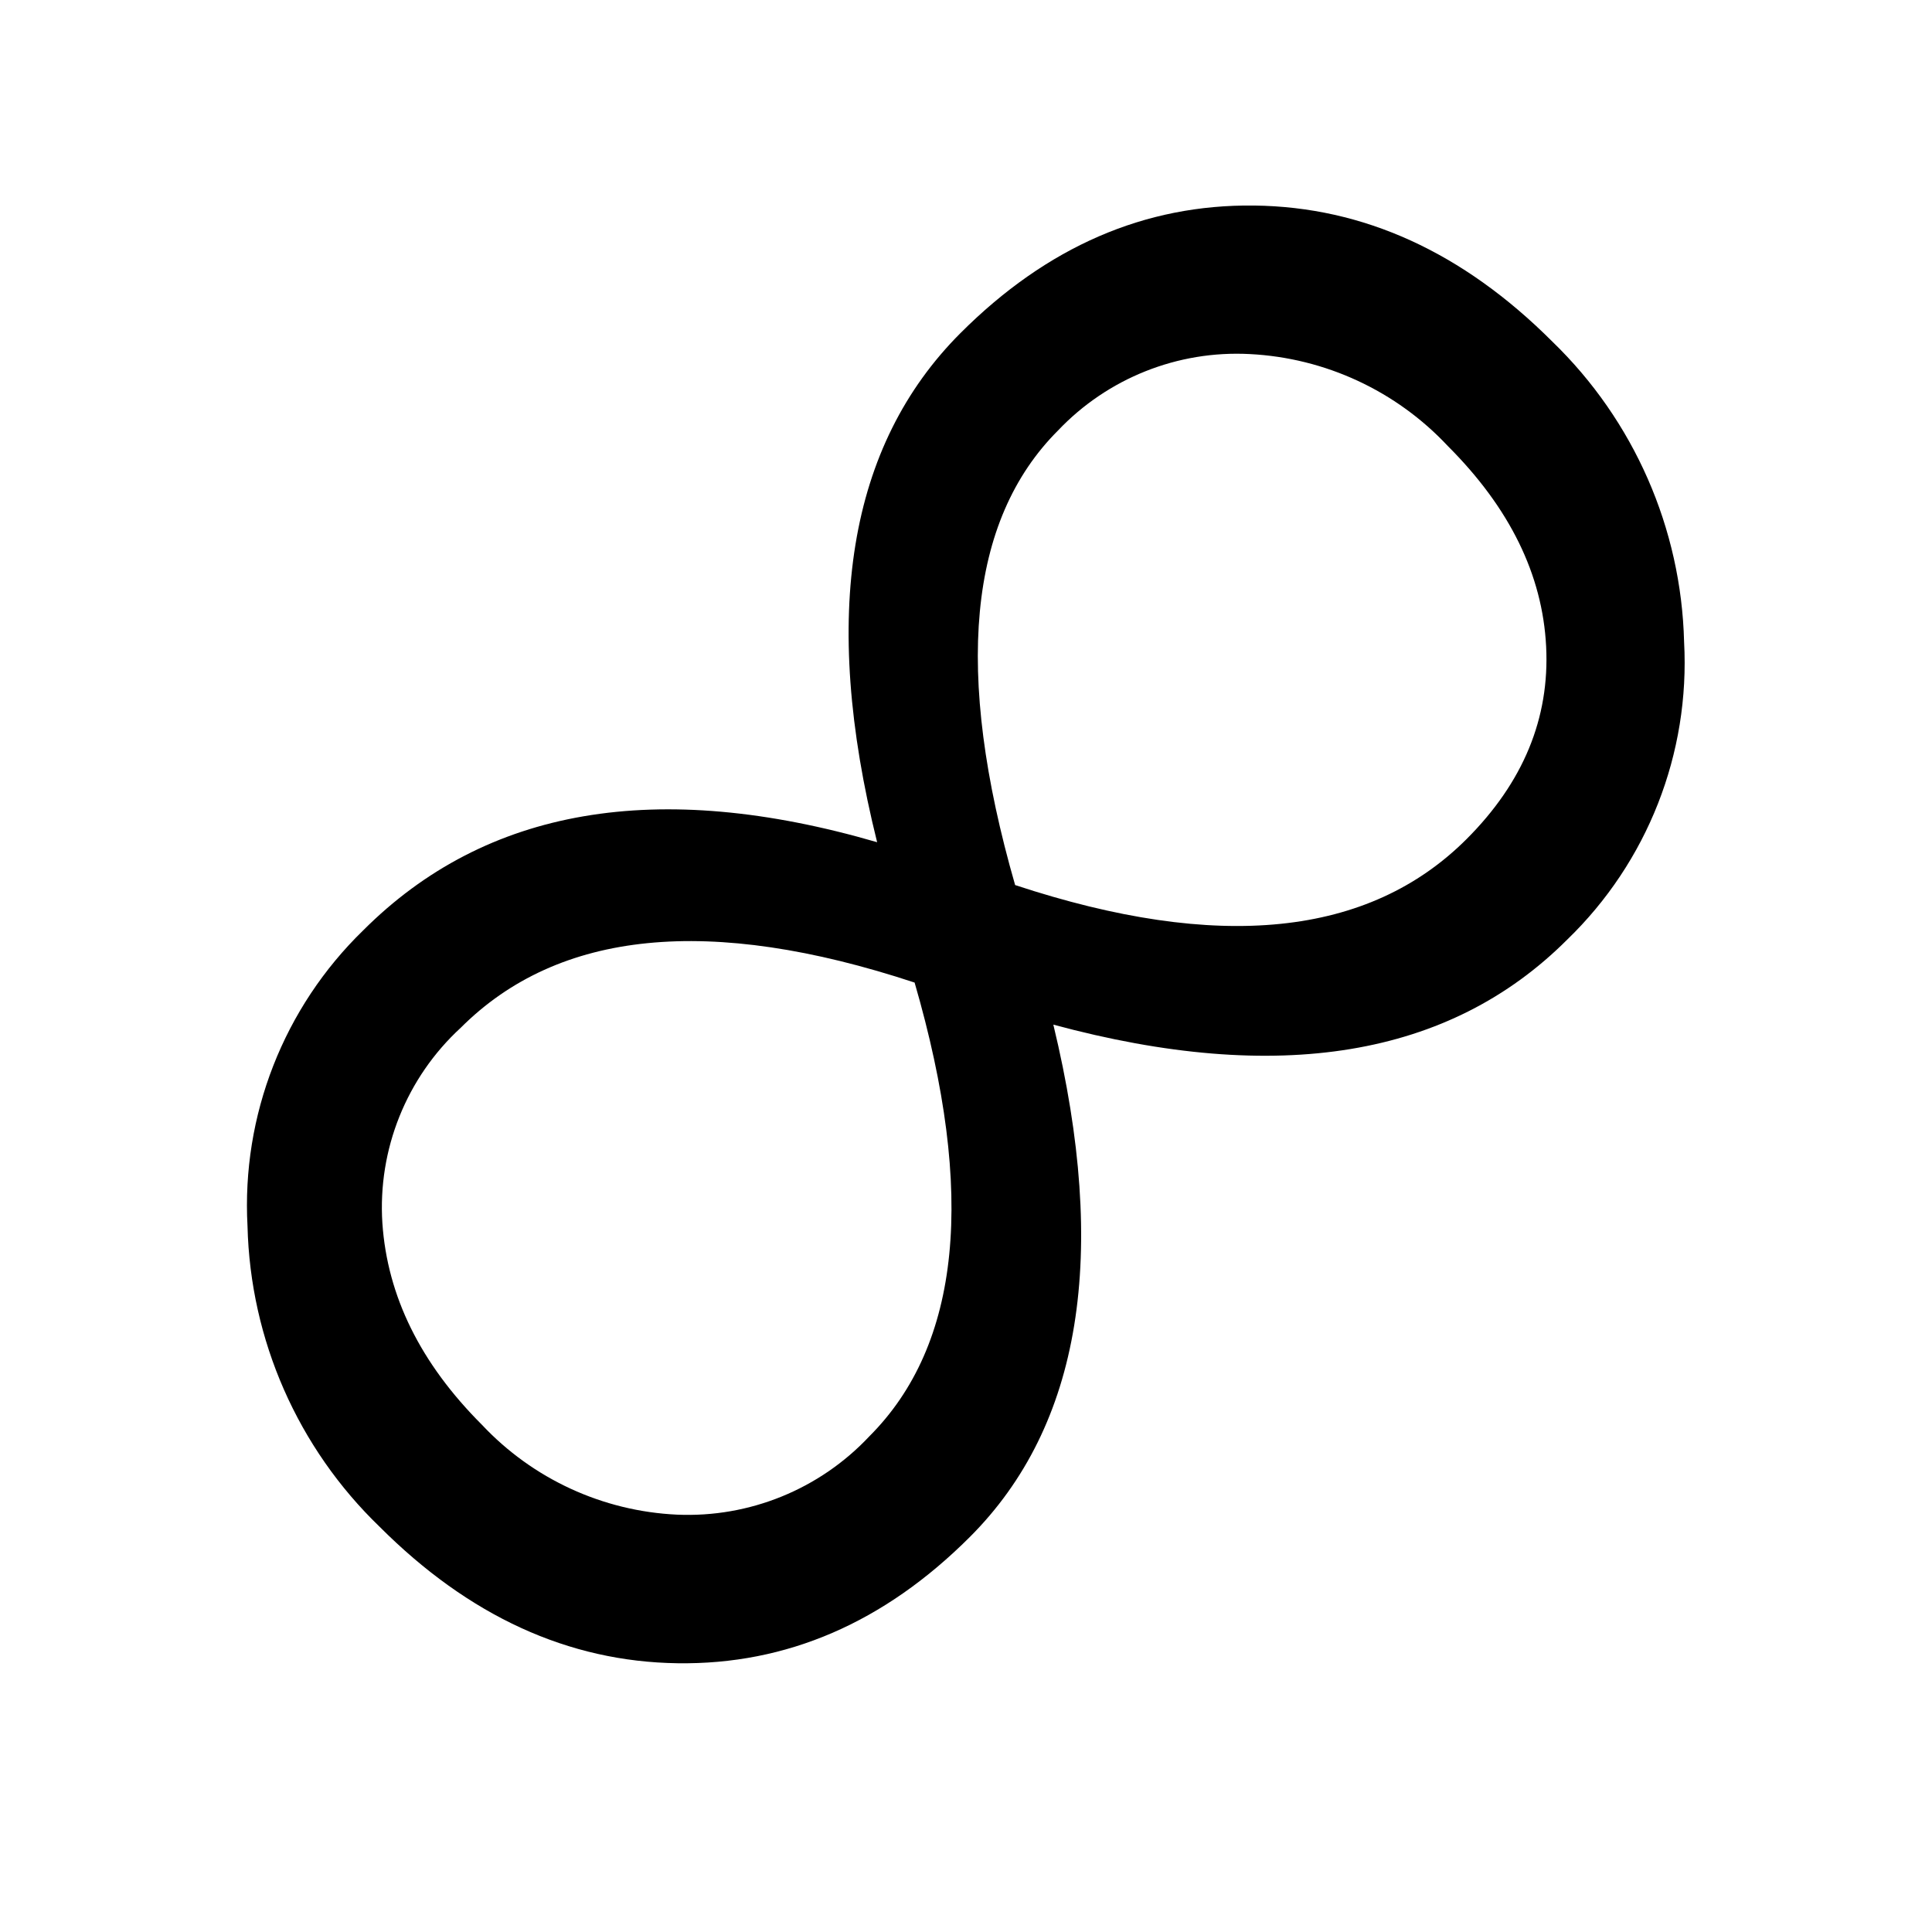
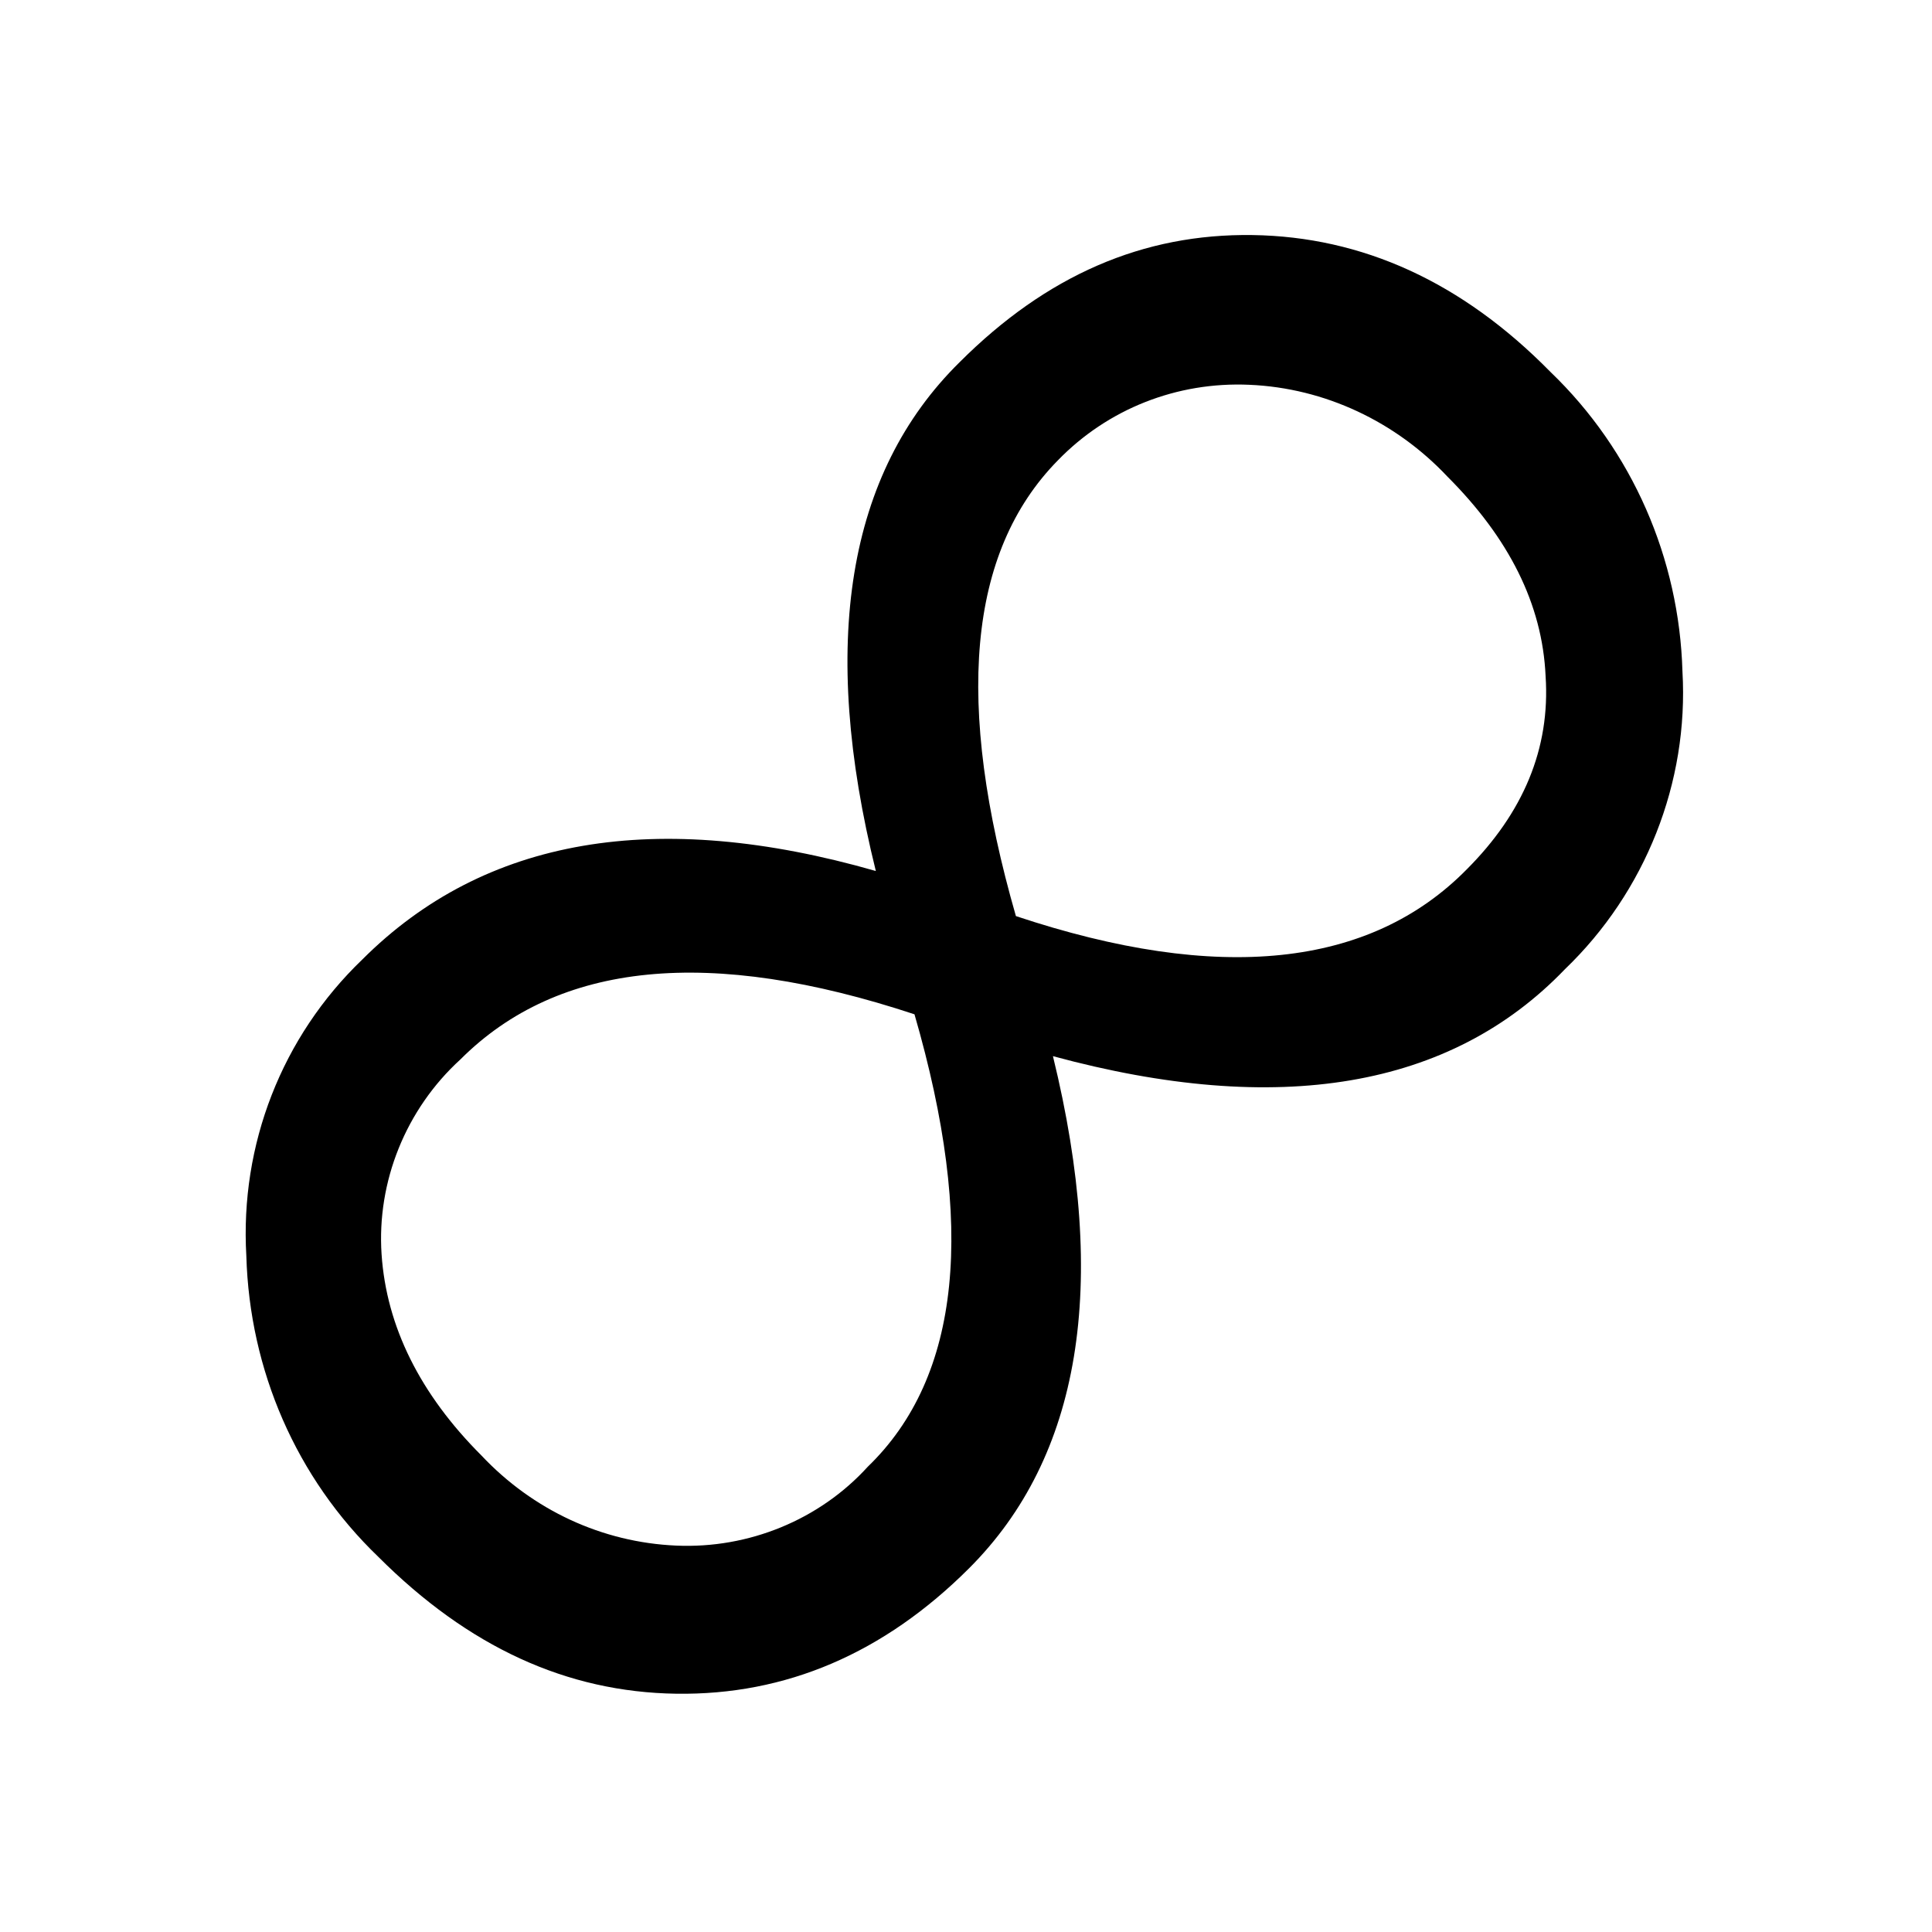
- <svg xmlns="http://www.w3.org/2000/svg" width="120" height="120" viewBox="0 0 120 120">
-   <defs>
-     <clipPath id="b">
-       <rect width="120" height="120" />
+ <svg xmlns="http://www.w3.org/2000/svg" xmlns:xlink="http://www.w3.org/1999/xlink" version="1.1" id="Layer_1" x="0px" y="0px" viewBox="0 0 120 120" style="enable-background:new 0 0 120 120;" xml:space="preserve">
+   <style type="text/css">
+ 	.st0{clip-path:url(#SVGID_00000062913888427937634400000002042044800965104819_);}
+ </style>
+   <g>
+     <defs>
+       <rect id="SVGID_1_" width="120" height="120" />
+     </defs>
+     <clipPath id="SVGID_00000047753893780612068500000009407391588644952244_">
+       <use xlink:href="#SVGID_1_" style="overflow:visible;" />
    </clipPath>
-   </defs>
-   <g id="a" clip-path="url(#b)">
-     <rect width="120" height="120" fill="rgba(255,255,255,0)" />
-     <path d="M52.443,24.832Q40.936,43.667,26.279,43.667q-11.3,0-18.39-7.294T.8,17.3A26.845,26.845,0,0,1,8.2-1.708,23.809,23.809,0,0,1,26.279-9.619q16.164,0,26.437,18.7,11.232-18.7,26.026-18.7,11.369,0,18.493,7.294t7.123,19.075a26.88,26.88,0,0,1-7.4,18.972,23.912,23.912,0,0,1-18.219,7.945Q63.264,43.667,52.443,24.832Zm4.452-7.808q8.972,17.808,21.849,17.808,7.465,0,11.952-4.966T95.181,16.75A18.105,18.105,0,0,0,90.524,4.011a15.308,15.308,0,0,0-11.78-5.068Q66.894-1.058,56.895,17.024Zm-8.7-.137Q39.156-1.058,26.279-1.058a15.157,15.157,0,0,0-12.02,5.137Q9.773,9.216,9.773,17.3A17.751,17.751,0,0,0,14.4,29.832a15.457,15.457,0,0,0,11.883,5Q38.334,34.831,48.2,16.887Z" transform="translate(10.783 83.166) rotate(-45)" />
+     <g id="a" style="clip-path:url(#SVGID_00000047753893780612068500000009407391588644952244_);">
+       <path d="M65.4,65.6c3.5,14.3,1.7,24.9-5.2,31.8c-5.3,5.3-11.4,7.9-18.2,7.8s-12.9-2.9-18.5-8.5c-5.1-4.9-8-11.6-8.2-18.7    c-0.4-6.9,2.2-13.6,7.2-18.4c7.6-7.6,18.3-9.4,31.9-5.5c-3.5-14.1-1.8-24.7,5.2-31.6c5.4-5.4,11.4-8,18.2-7.9    c6.8,0.1,13,2.9,18.5,8.5c5.1,4.9,8,11.6,8.2,18.6c0.4,6.9-2.3,13.7-7.3,18.5C90.1,67.6,79.4,69.4,65.4,65.6z M63.1,56.9    c12.6,4.2,22,3.2,28-2.9c3.5-3.5,5.2-7.5,4.9-12c-0.2-4.5-2.3-8.6-6.1-12.4c-3.2-3.4-7.6-5.5-12.3-5.7c-4.5-0.2-8.8,1.5-11.9,4.7    C60.1,34.3,59.3,43.7,63.1,56.9z M56.8,63c-12.7-4.2-22.1-3.3-28.2,2.8c-3.4,3.1-5.2,7.6-4.9,12.1c0.3,4.5,2.4,8.7,6.2,12.5    c3.2,3.4,7.5,5.4,12.1,5.6c4.5,0.2,8.9-1.6,11.9-4.9C59.7,85.5,60.6,76.1,56.8,63L56.8,63z" />
+     </g>
  </g>
</svg>
